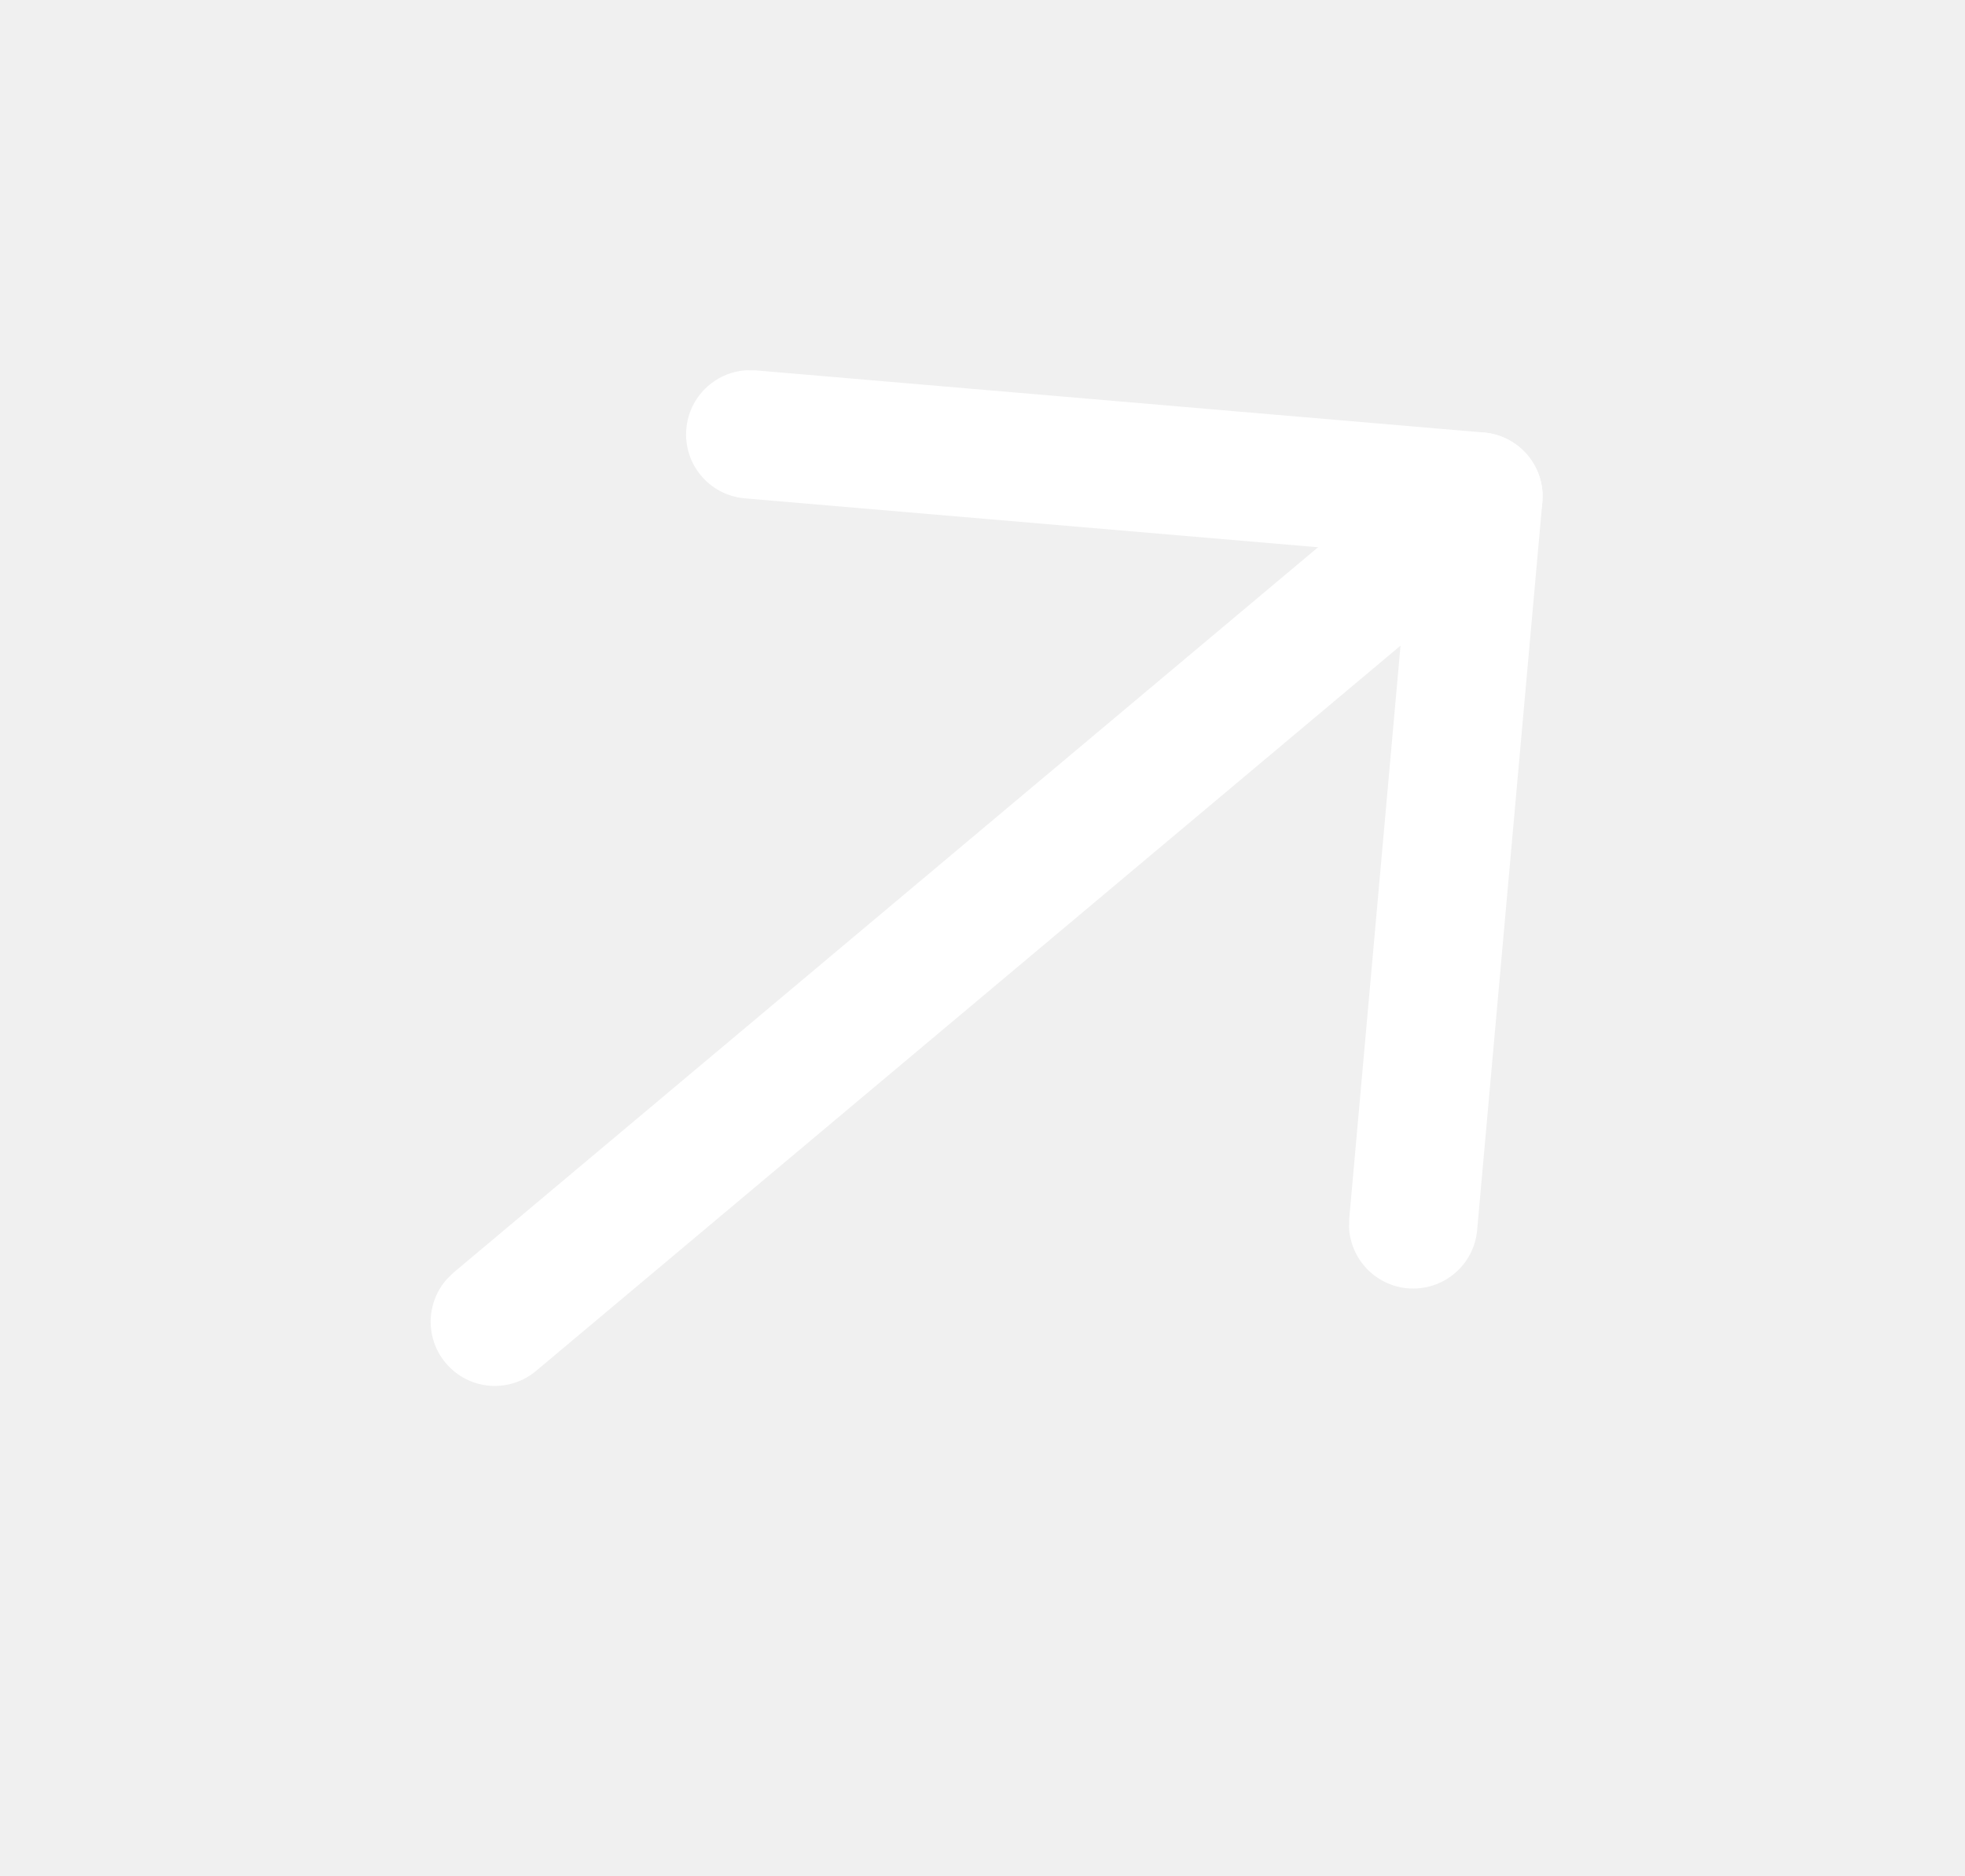
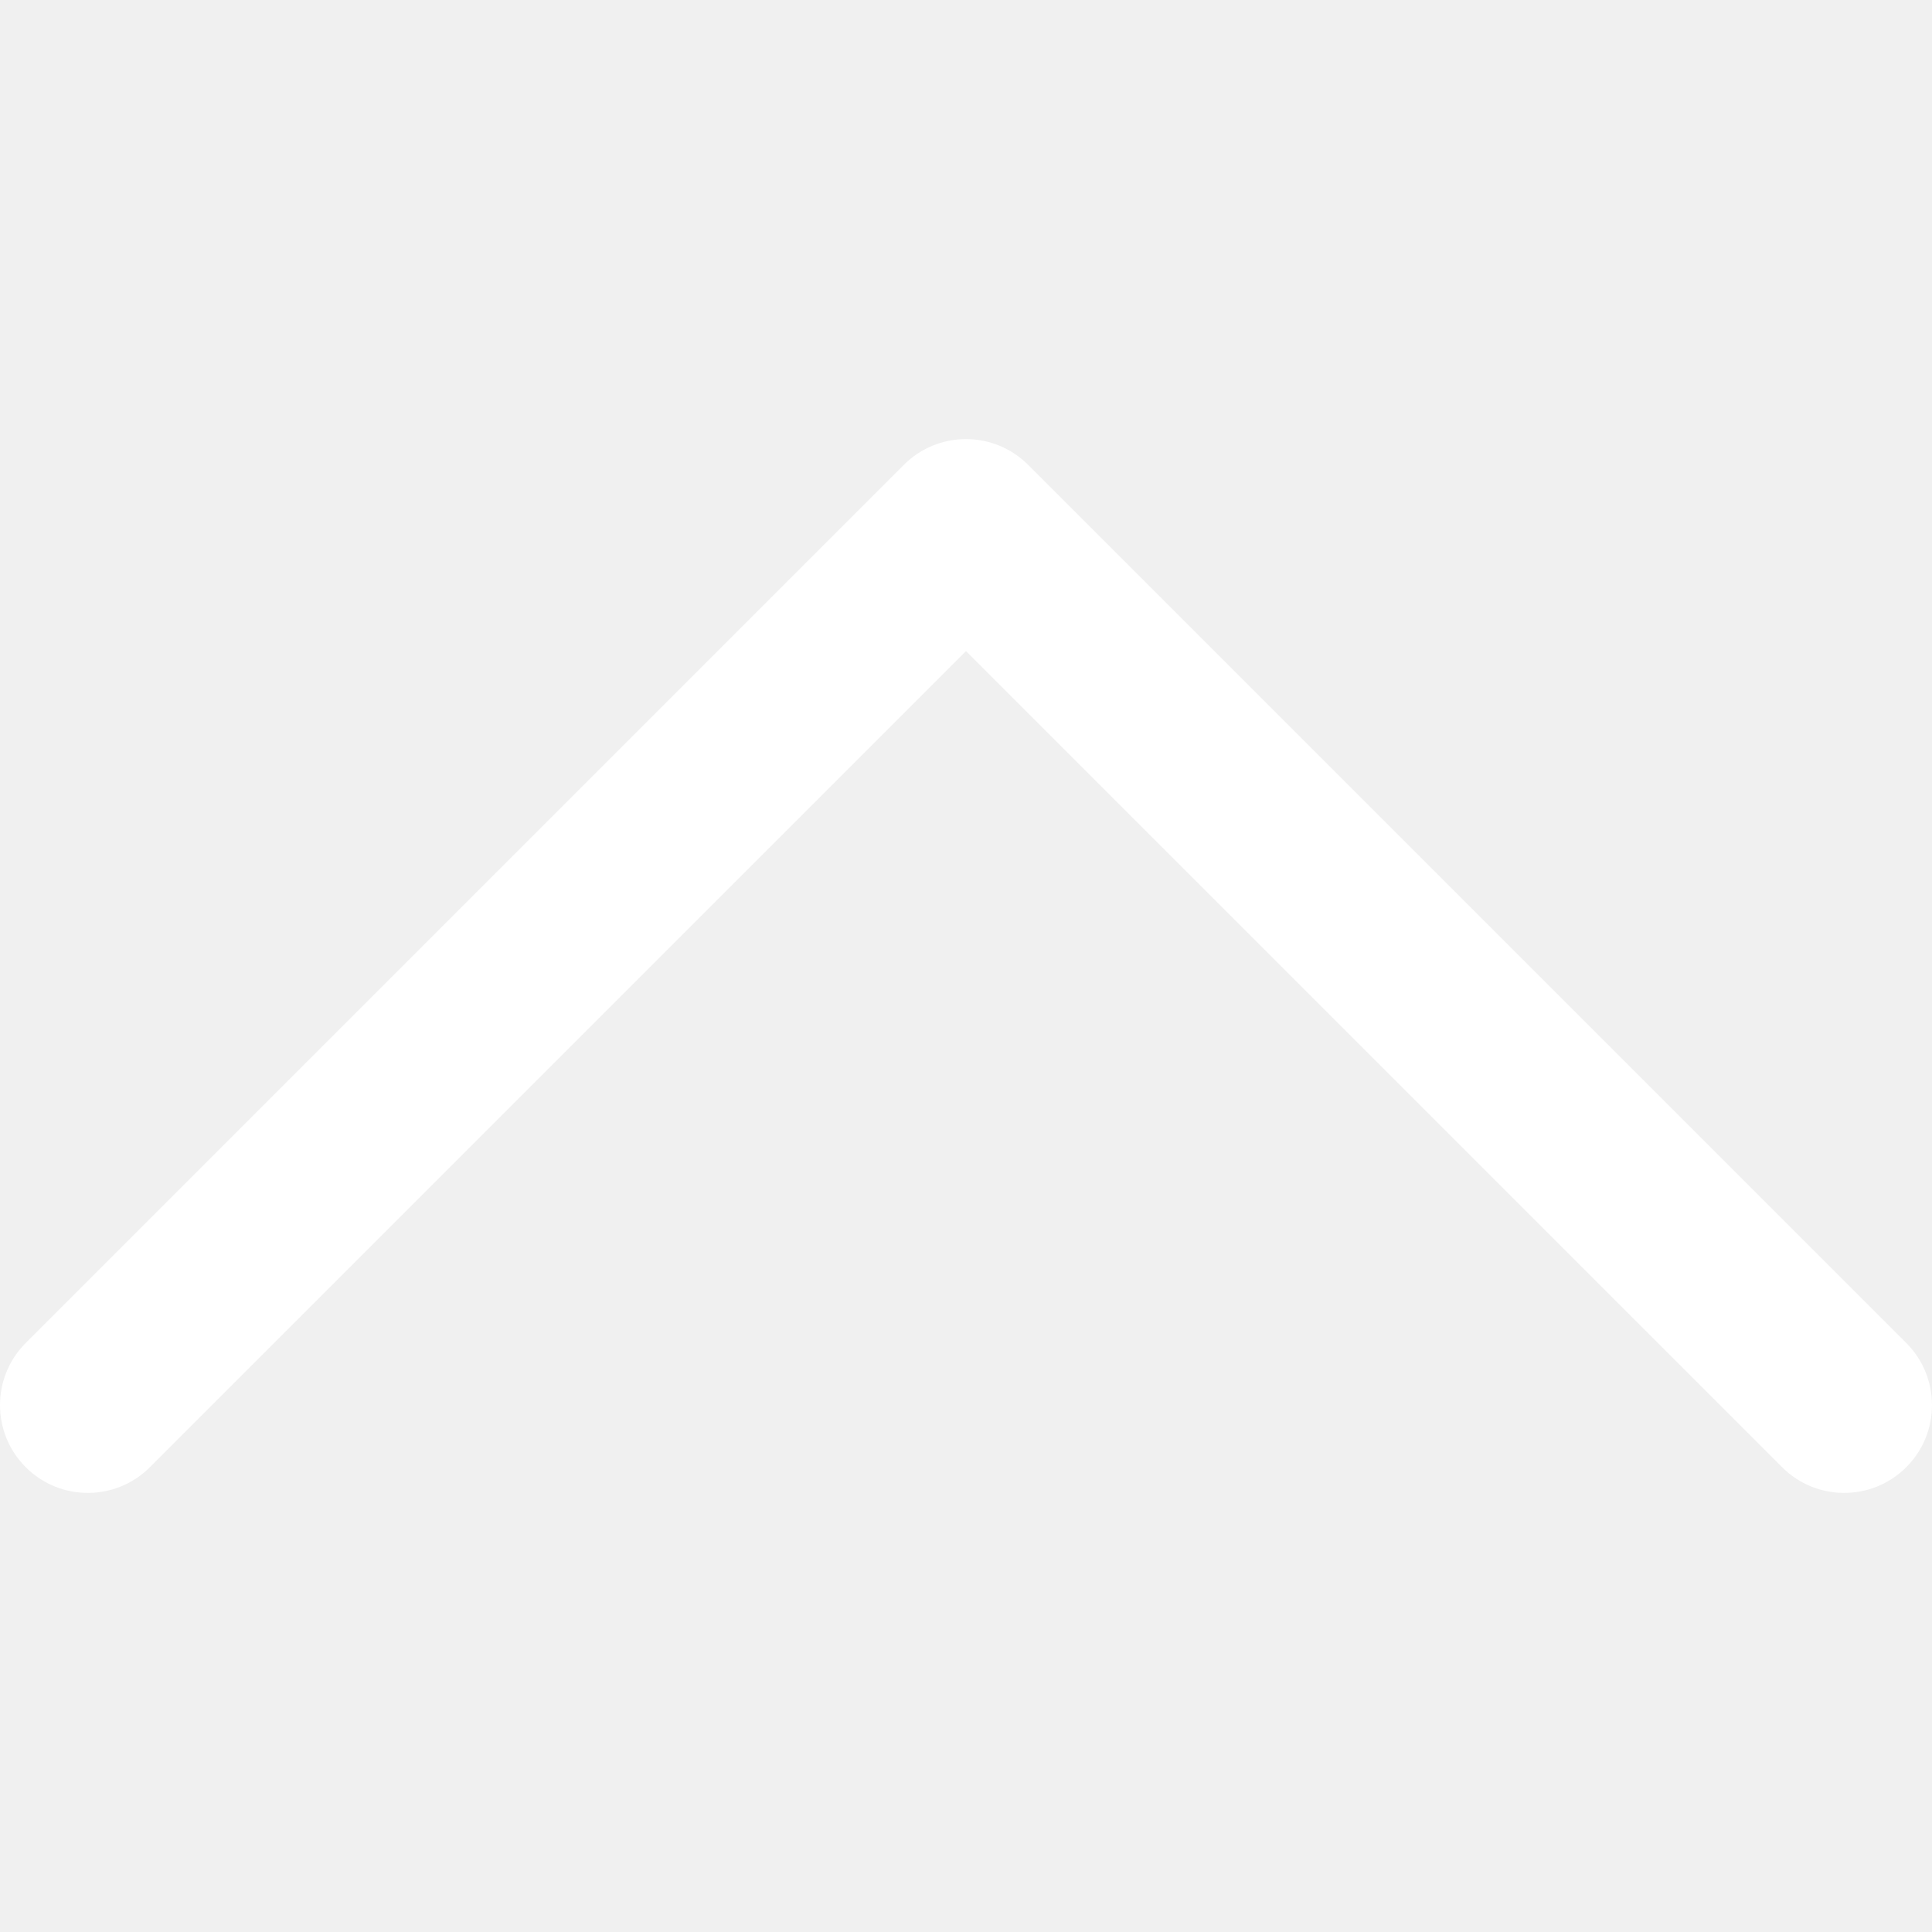
- <svg xmlns="http://www.w3.org/2000/svg" width="22" height="21" viewBox="0 0 22 21" fill="none">
-   <path d="M4.99 15.261C4.756 14.983 4.77 14.579 5.008 14.317L5.078 14.249L16.09 5.009C16.394 4.754 16.848 4.793 17.103 5.097C17.337 5.376 17.323 5.78 17.085 6.042L17.014 6.11L6.002 15.35C5.698 15.605 5.245 15.566 4.99 15.261Z" fill="white" />
-   <path d="M8.339 5.58C7.943 5.546 7.65 5.198 7.684 4.803C7.714 4.443 8.005 4.168 8.354 4.146L8.461 4.147L16.613 4.843C16.974 4.874 17.249 5.166 17.27 5.516L17.268 5.623L16.538 13.773C16.503 14.169 16.153 14.46 15.758 14.425C15.399 14.393 15.125 14.101 15.104 13.751L15.106 13.645L15.771 6.214L8.339 5.58Z" fill="white" />
+ <svg xmlns="http://www.w3.org/2000/svg" fill="#ffffff" height="800px" width="800px" version="1.1" id="Layer_1" viewBox="0 0 330 330" xml:space="preserve">
+   <path id="XMLID_224_" d="M325.606,229.393l-150.004-150C172.79,76.58,168.974,75,164.996,75c-3.979,0-7.794,1.581-10.607,4.394  l-149.996,150c-5.858,5.858-5.858,15.355,0,21.213c5.857,5.857,15.355,5.858,21.213,0l139.39-139.393l139.397,139.393  C307.322,253.536,311.161,255,315,255c3.839,0,7.678-1.464,10.607-4.394C331.464,244.748,331.464,235.251,325.606,229.393z" />
</svg>
